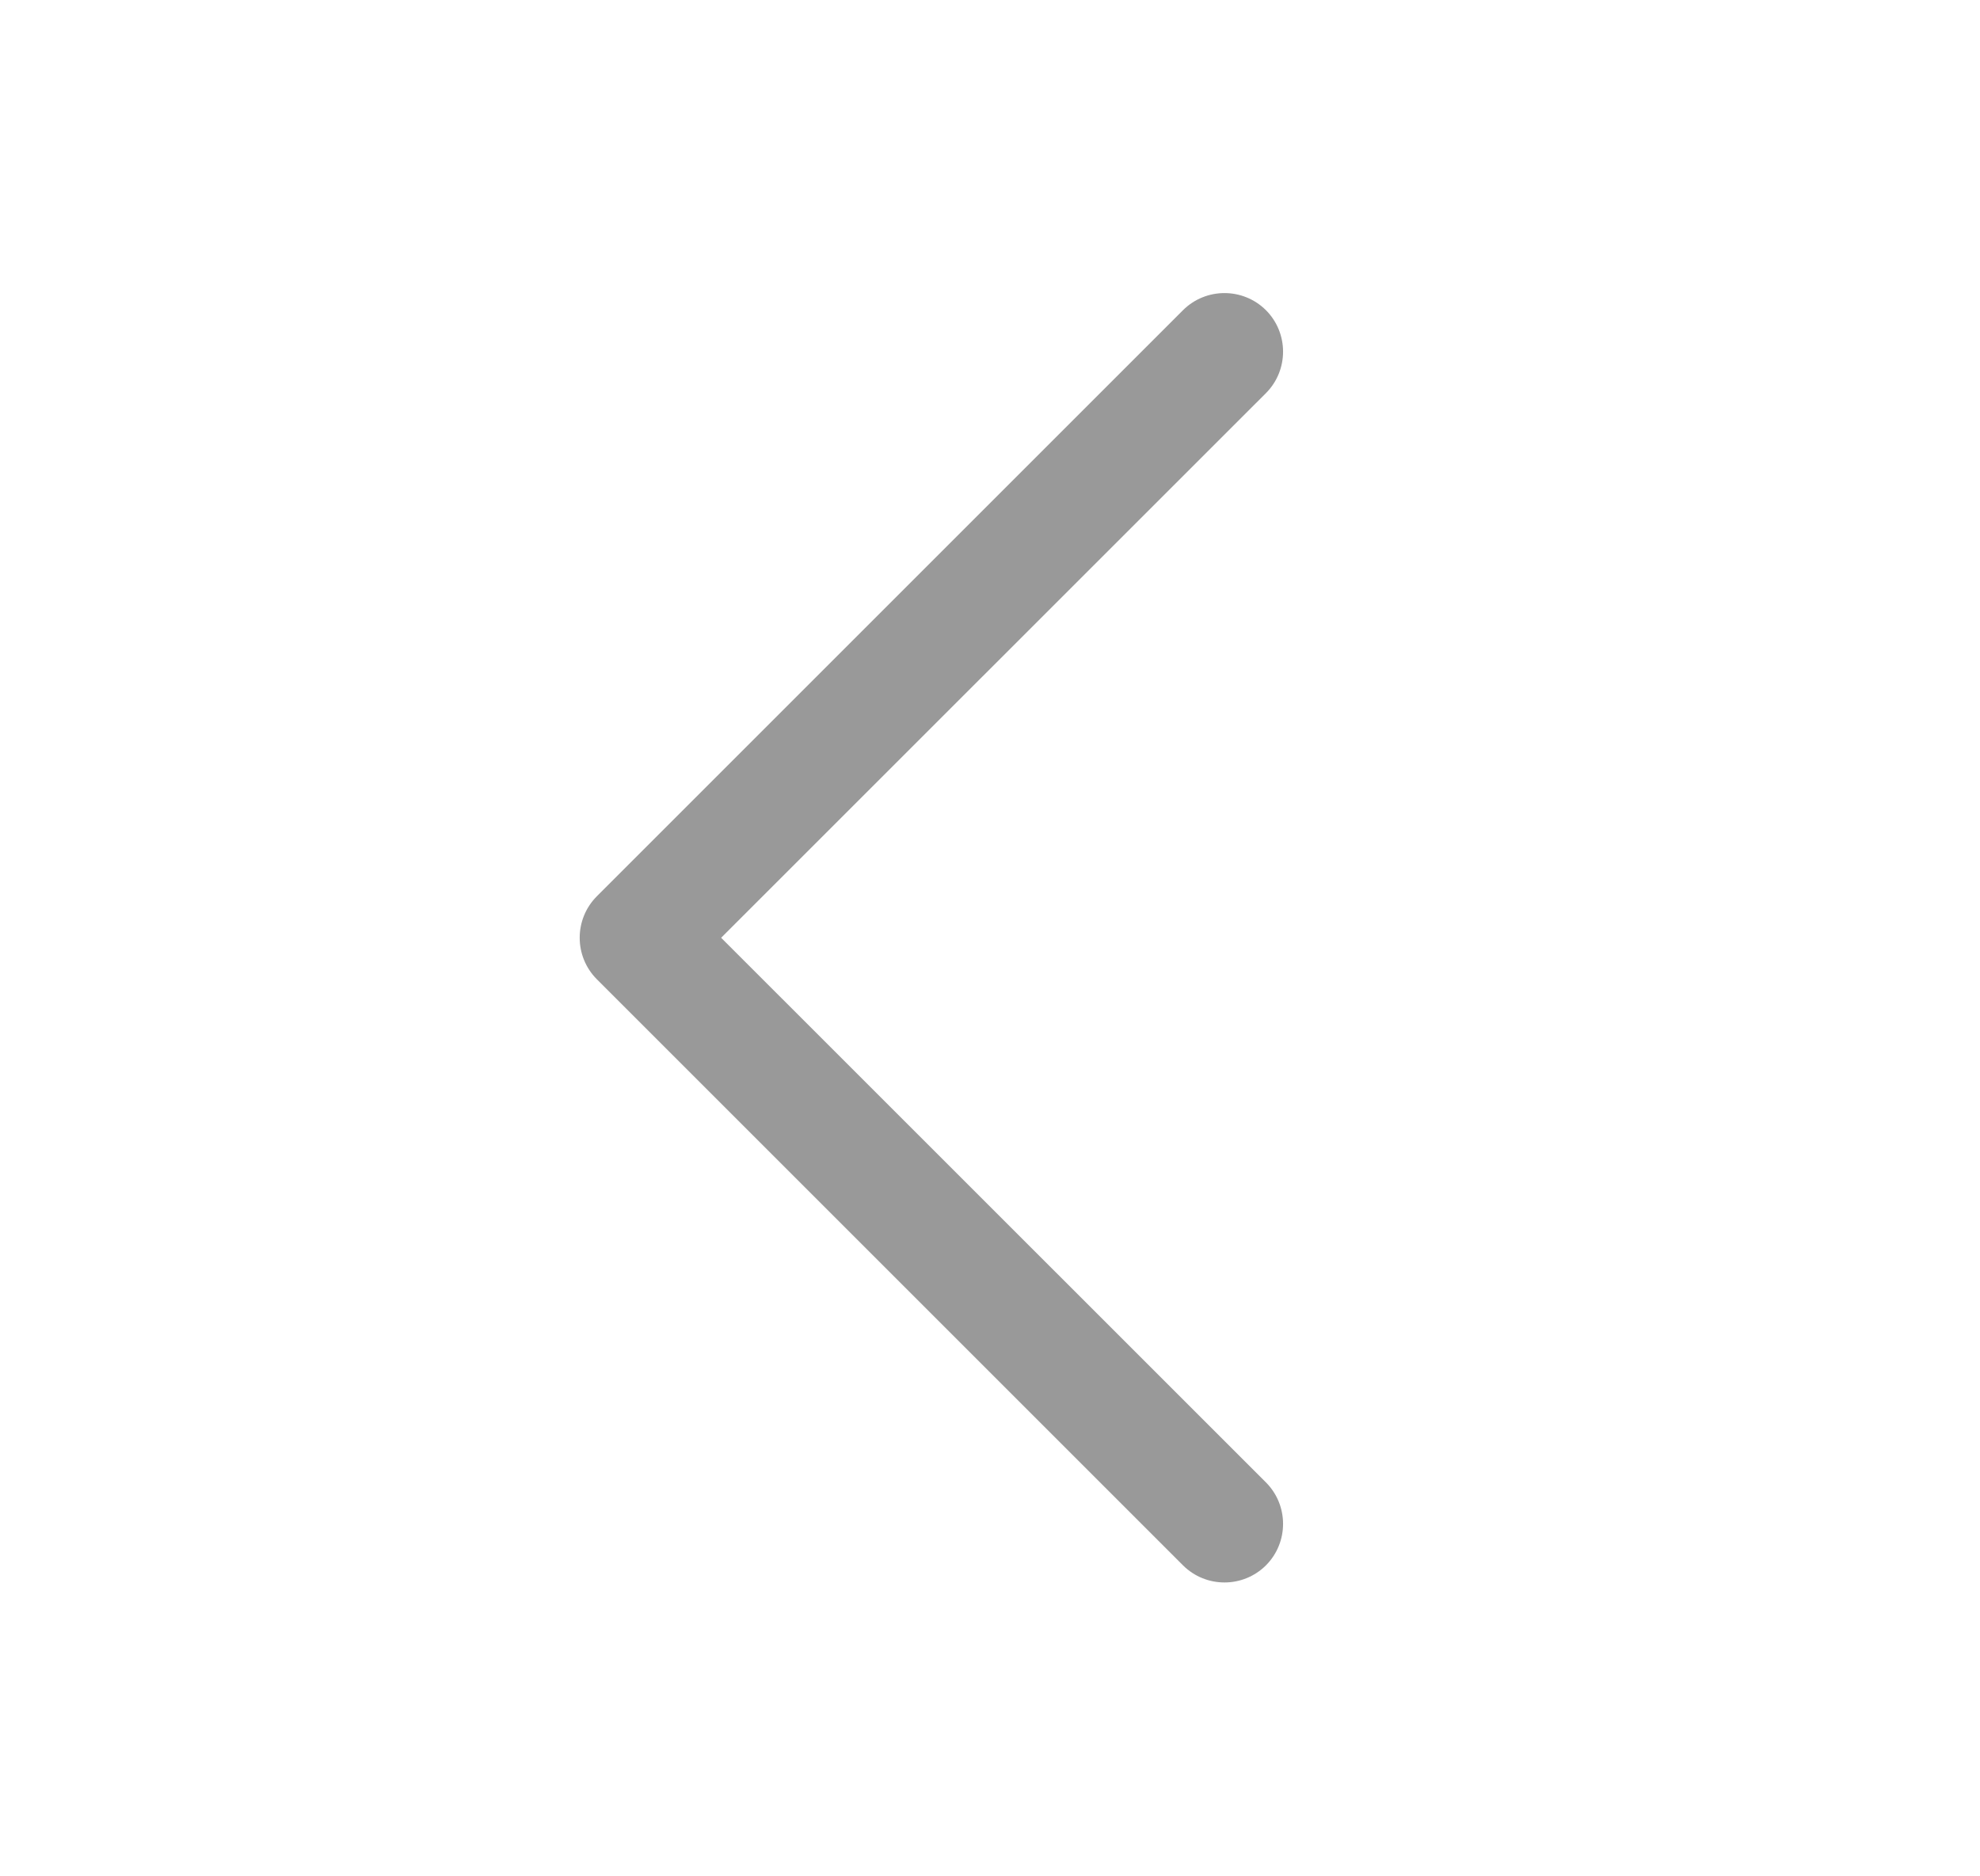
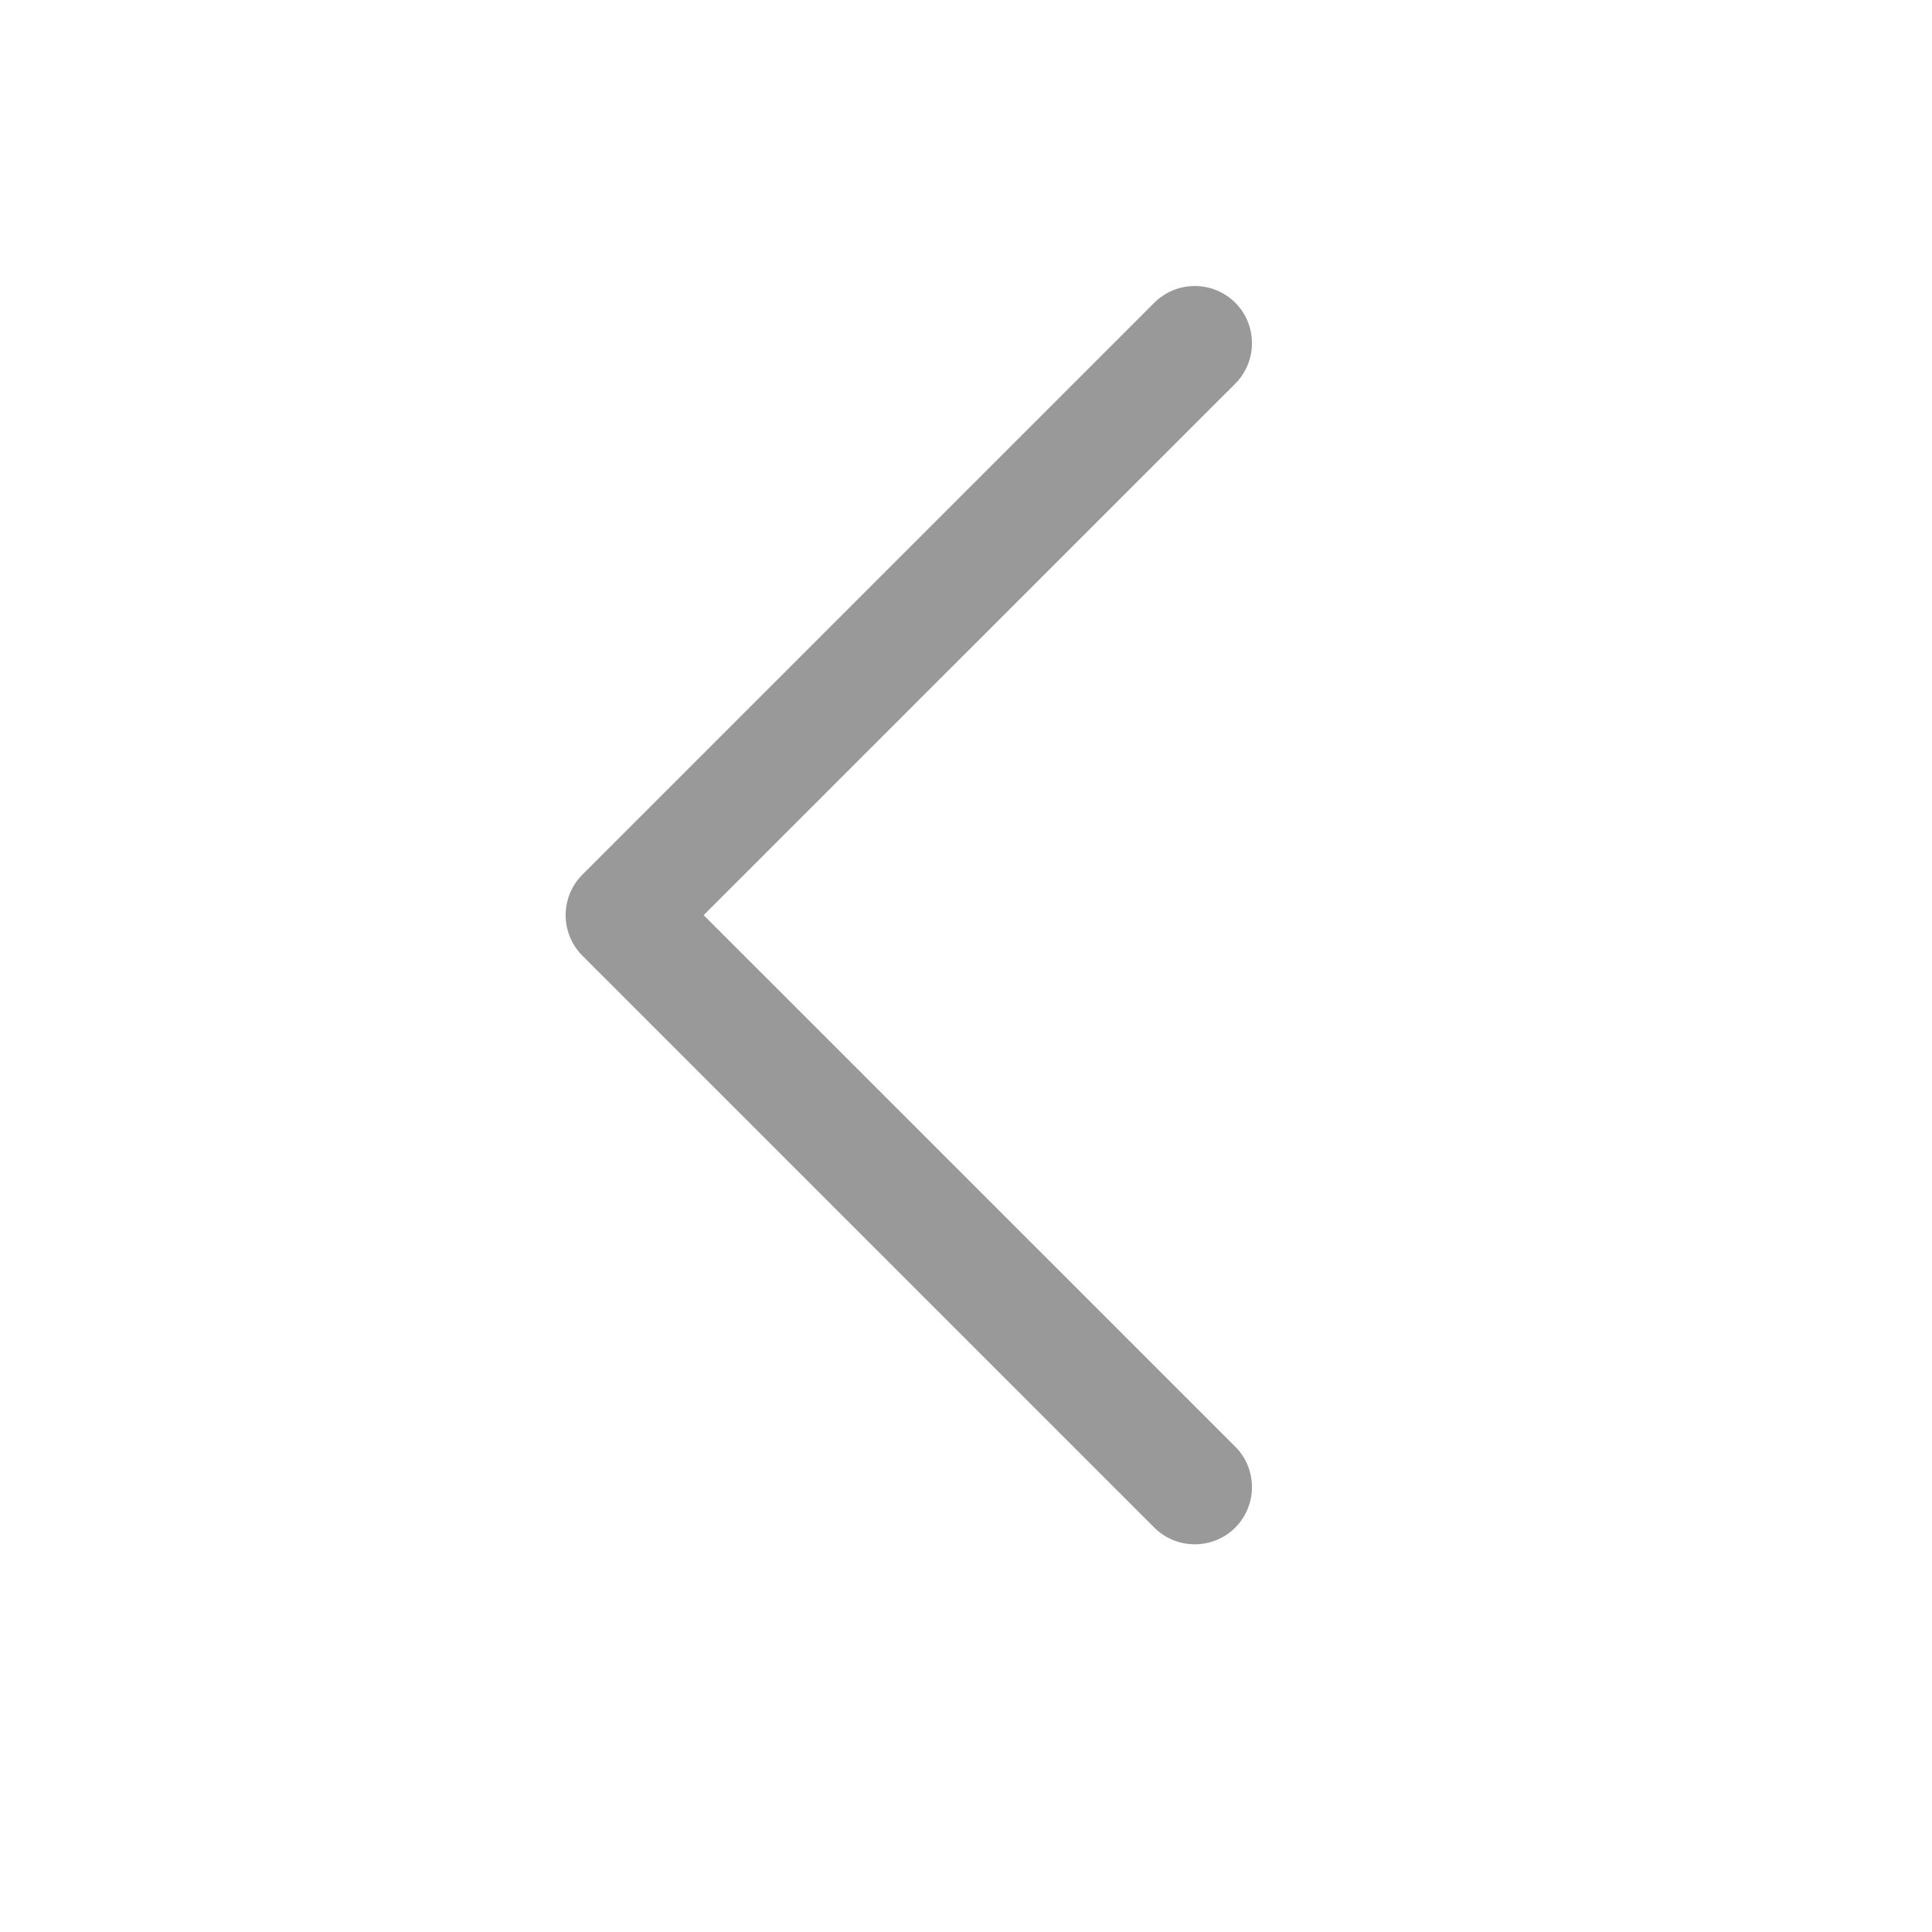
- <svg xmlns="http://www.w3.org/2000/svg" width="19" height="18" viewBox="0 0 19 18" fill="#999999">
+ <svg xmlns="http://www.w3.org/2000/svg" width="19" height="19" viewBox="0 0 19 19" fill="#999999">
  <path fill-rule="evenodd" clip-rule="evenodd" d="M12.148 15.023C11.928 15.242 11.572 15.242 11.352 15.023L5.727 9.398C5.508 9.178 5.508 8.822 5.727 8.602L11.352 2.977C11.572 2.758 11.928 2.758 12.148 2.977C12.367 3.197 12.367 3.553 12.148 3.773L6.92 9L12.148 14.227C12.367 14.447 12.367 14.803 12.148 15.023Z" />
</svg>
